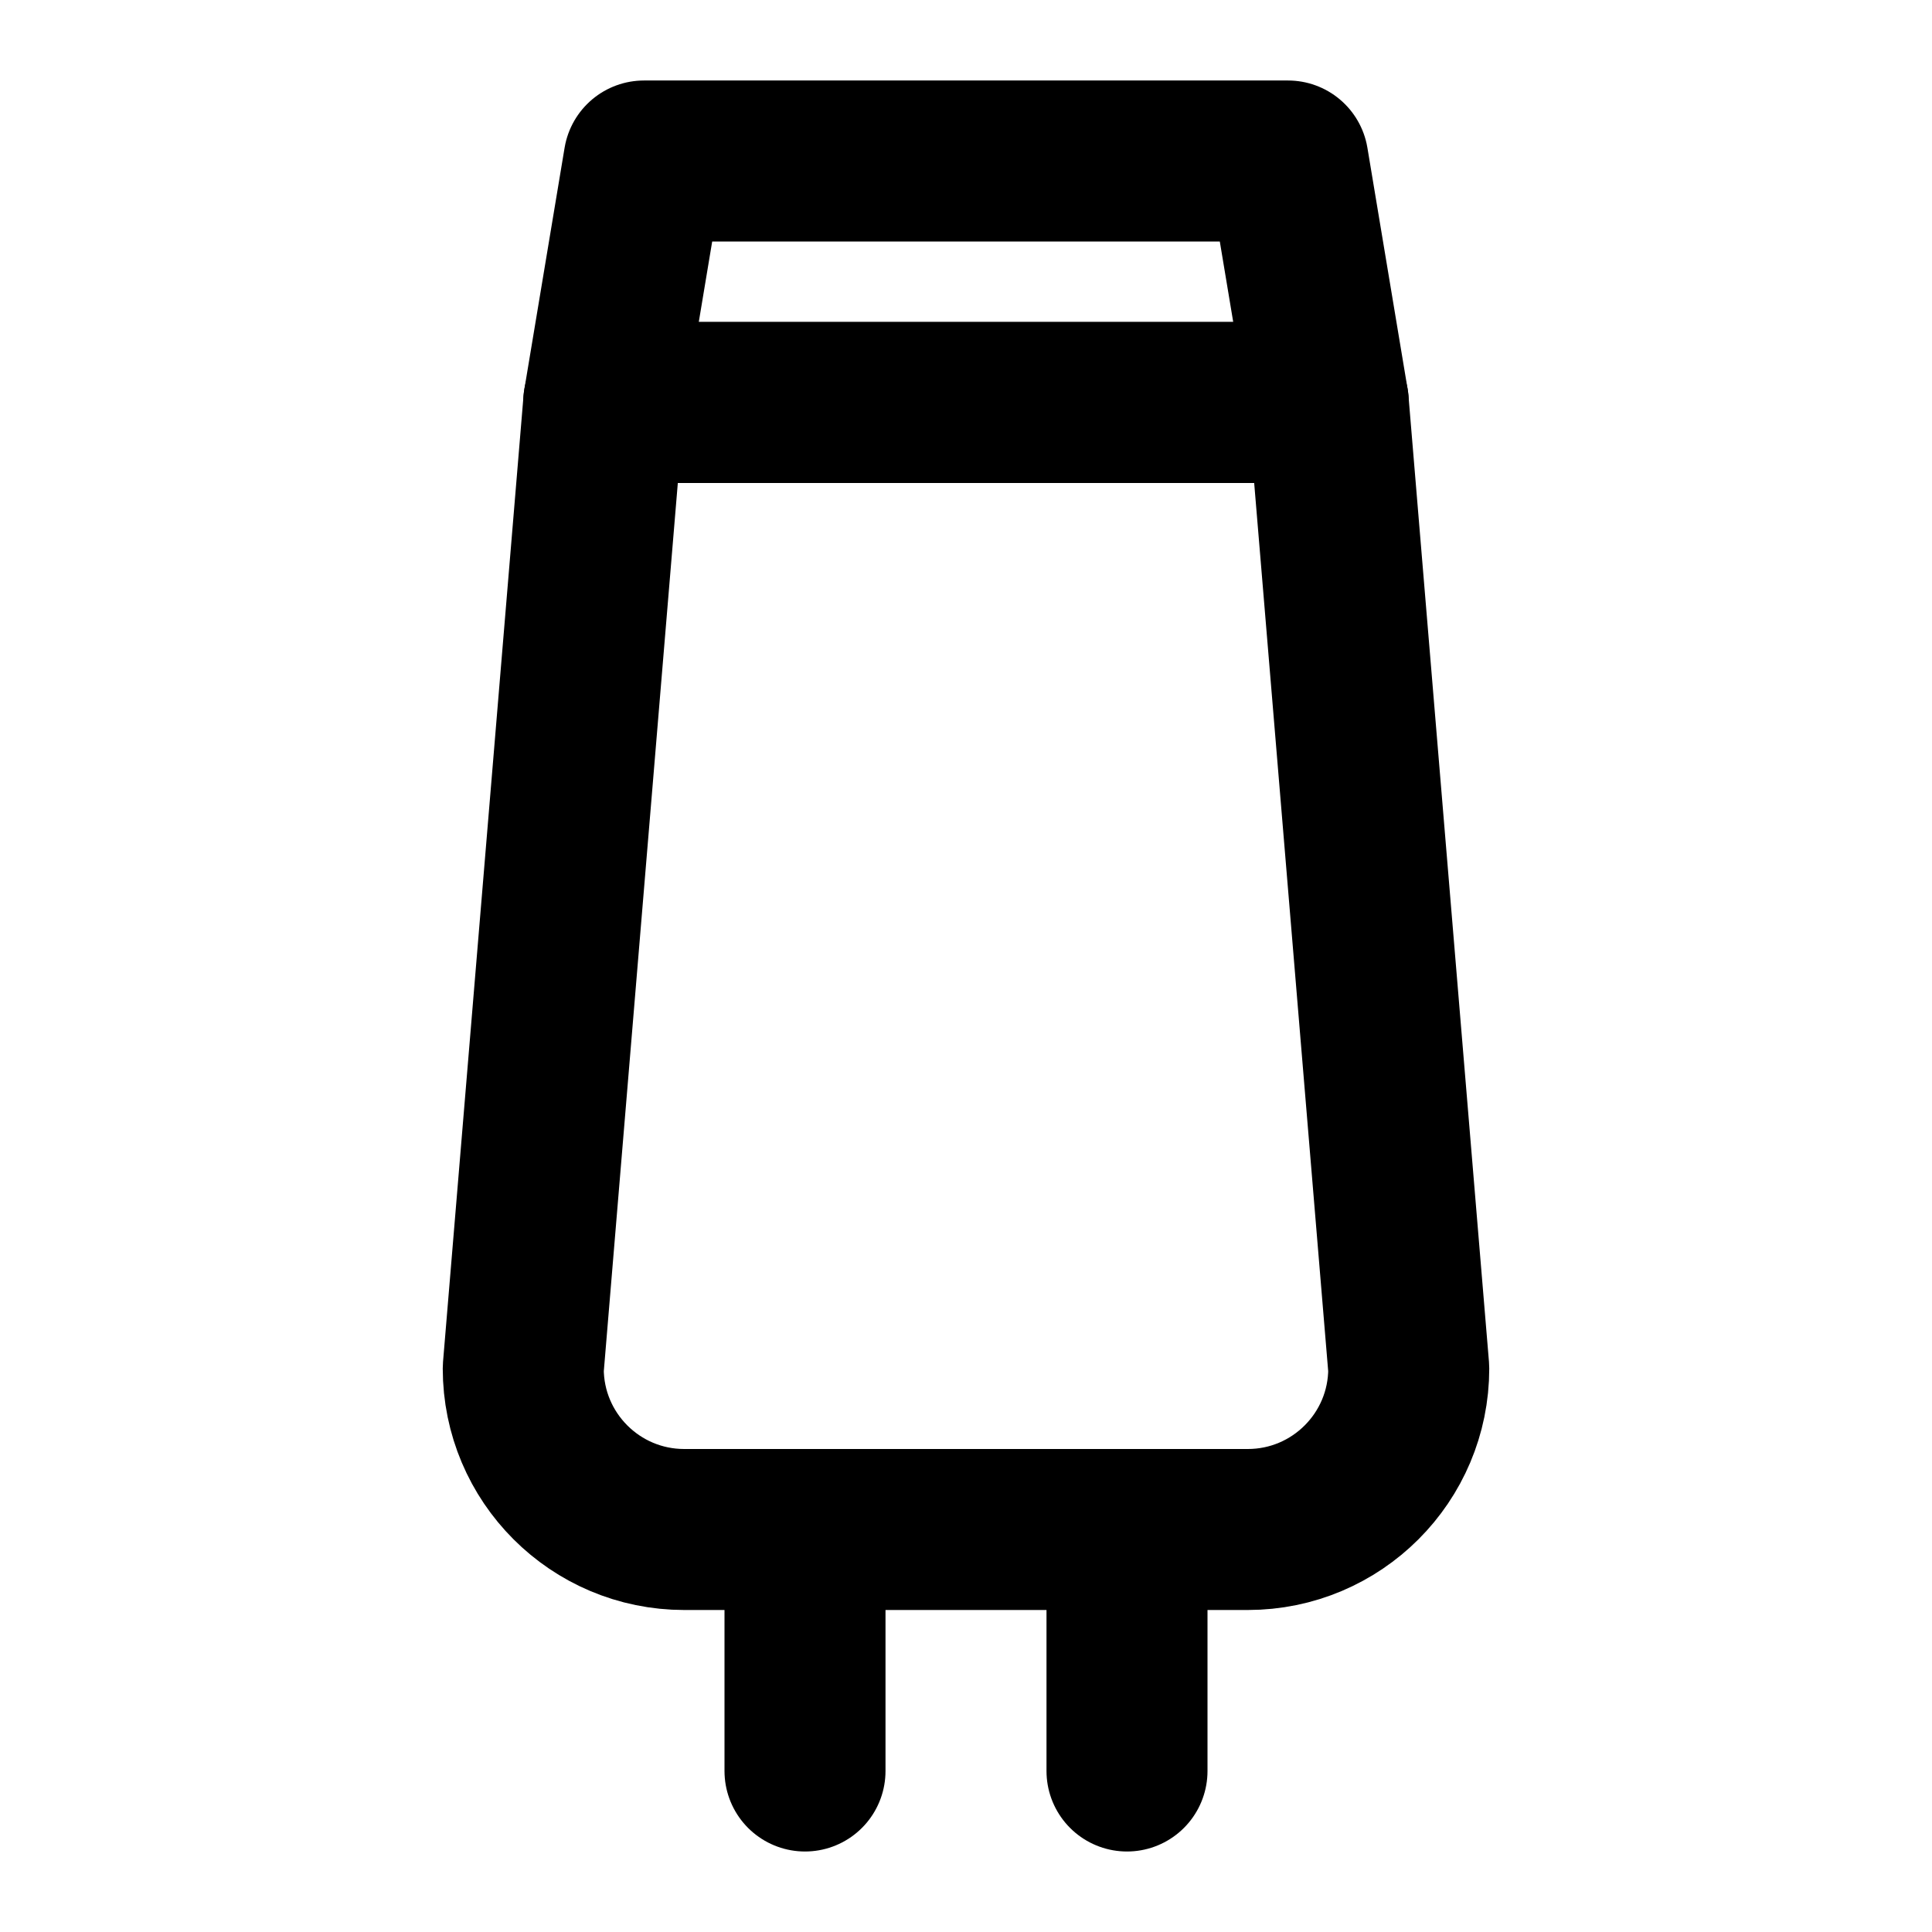
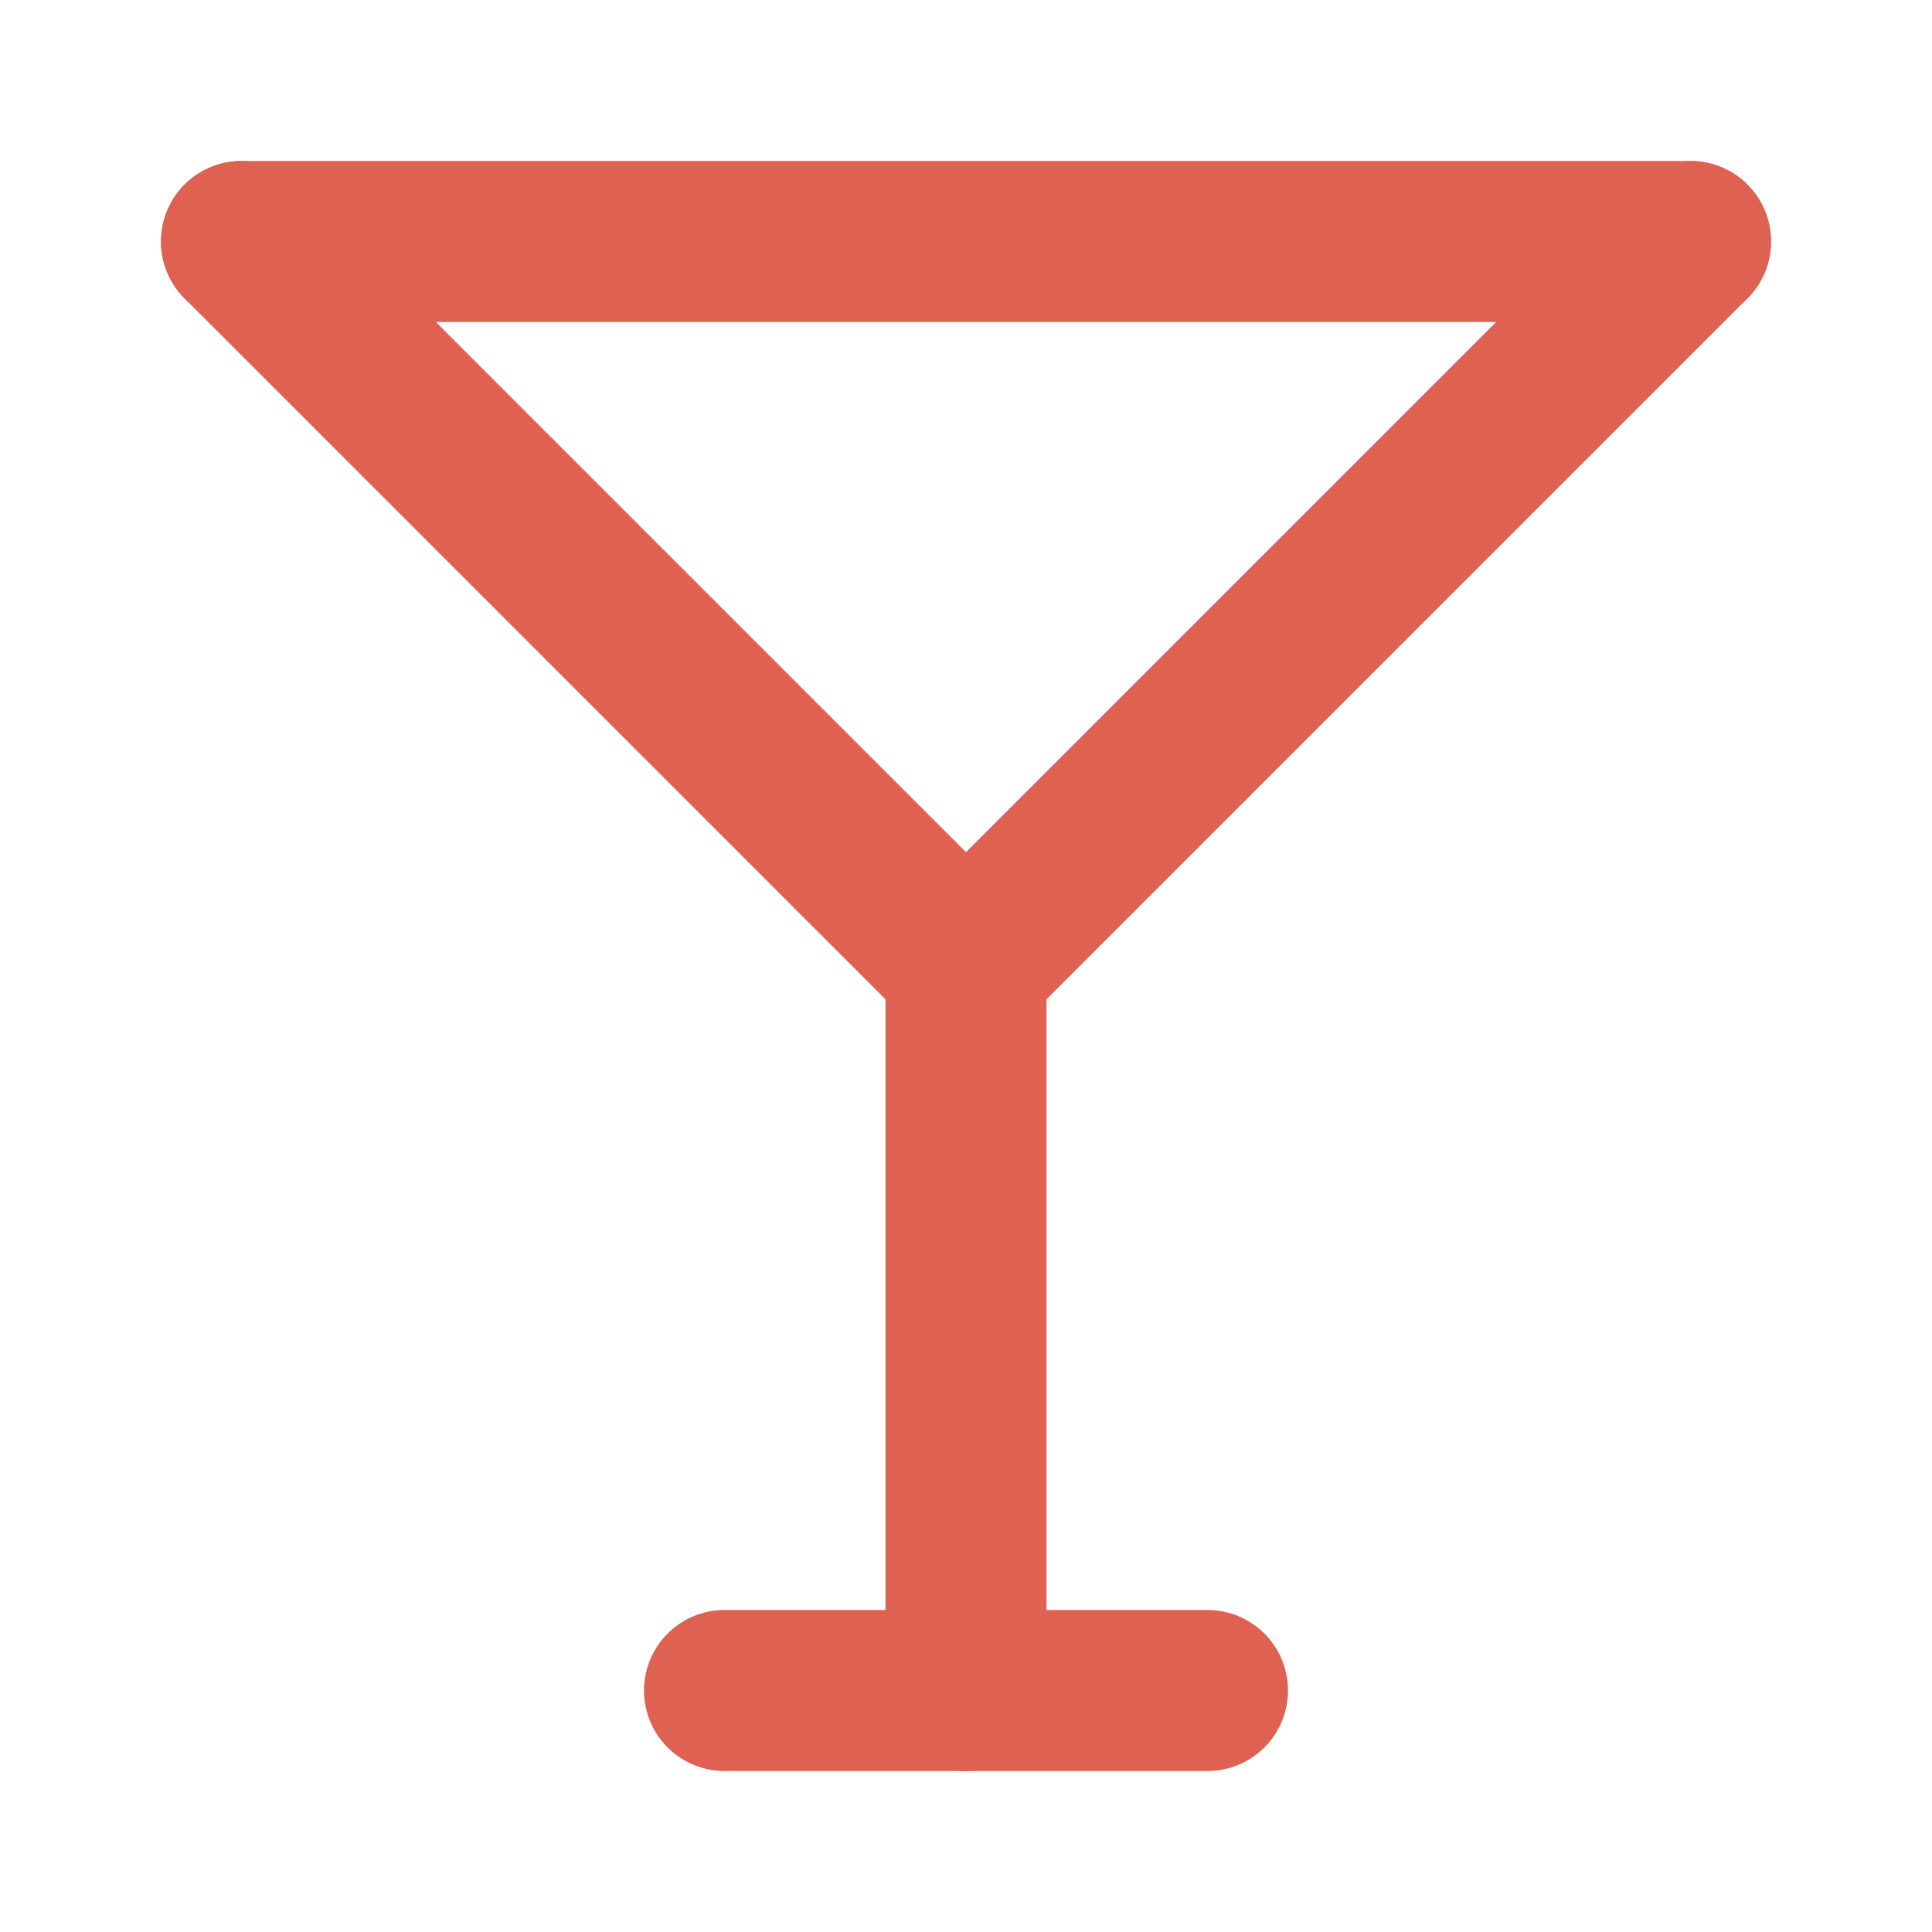
- <svg xmlns="http://www.w3.org/2000/svg" viewBox="0 0 24 24" fill="none" stroke="#000000" stroke-width="2" stroke-linecap="round" stroke-linejoin="round">
-   <path d="M8 2h8l.5 3h-9z" />
-   <path d="M7.5 5h9l1 12a2 2 0 0 1-2 2h-7a2 2 0 0 1-2-2z" />
-   <path d="M10 22v-3" />
-   <path d="M14 22v-3" />
+ <svg xmlns="http://www.w3.org/2000/svg" id="Layer_1" version="1.1" viewBox="0 0 24 24">
+   <defs>
+     <style>
+       .st0 {
+         fill: none;
+         stroke: #de6152;
+         stroke-linecap: round;
+         stroke-linejoin: round;
+         stroke-width: 2px;
+       }
+     </style>
+   </defs>
+   <path class="st0" d="M3,3l9,9v9" />
+   <path class="st0" d="M21,3l-9,9" />
+   <path class="st0" d="M3,3h18" />
+   <path class="st0" d="M9,21h6" />
</svg>
